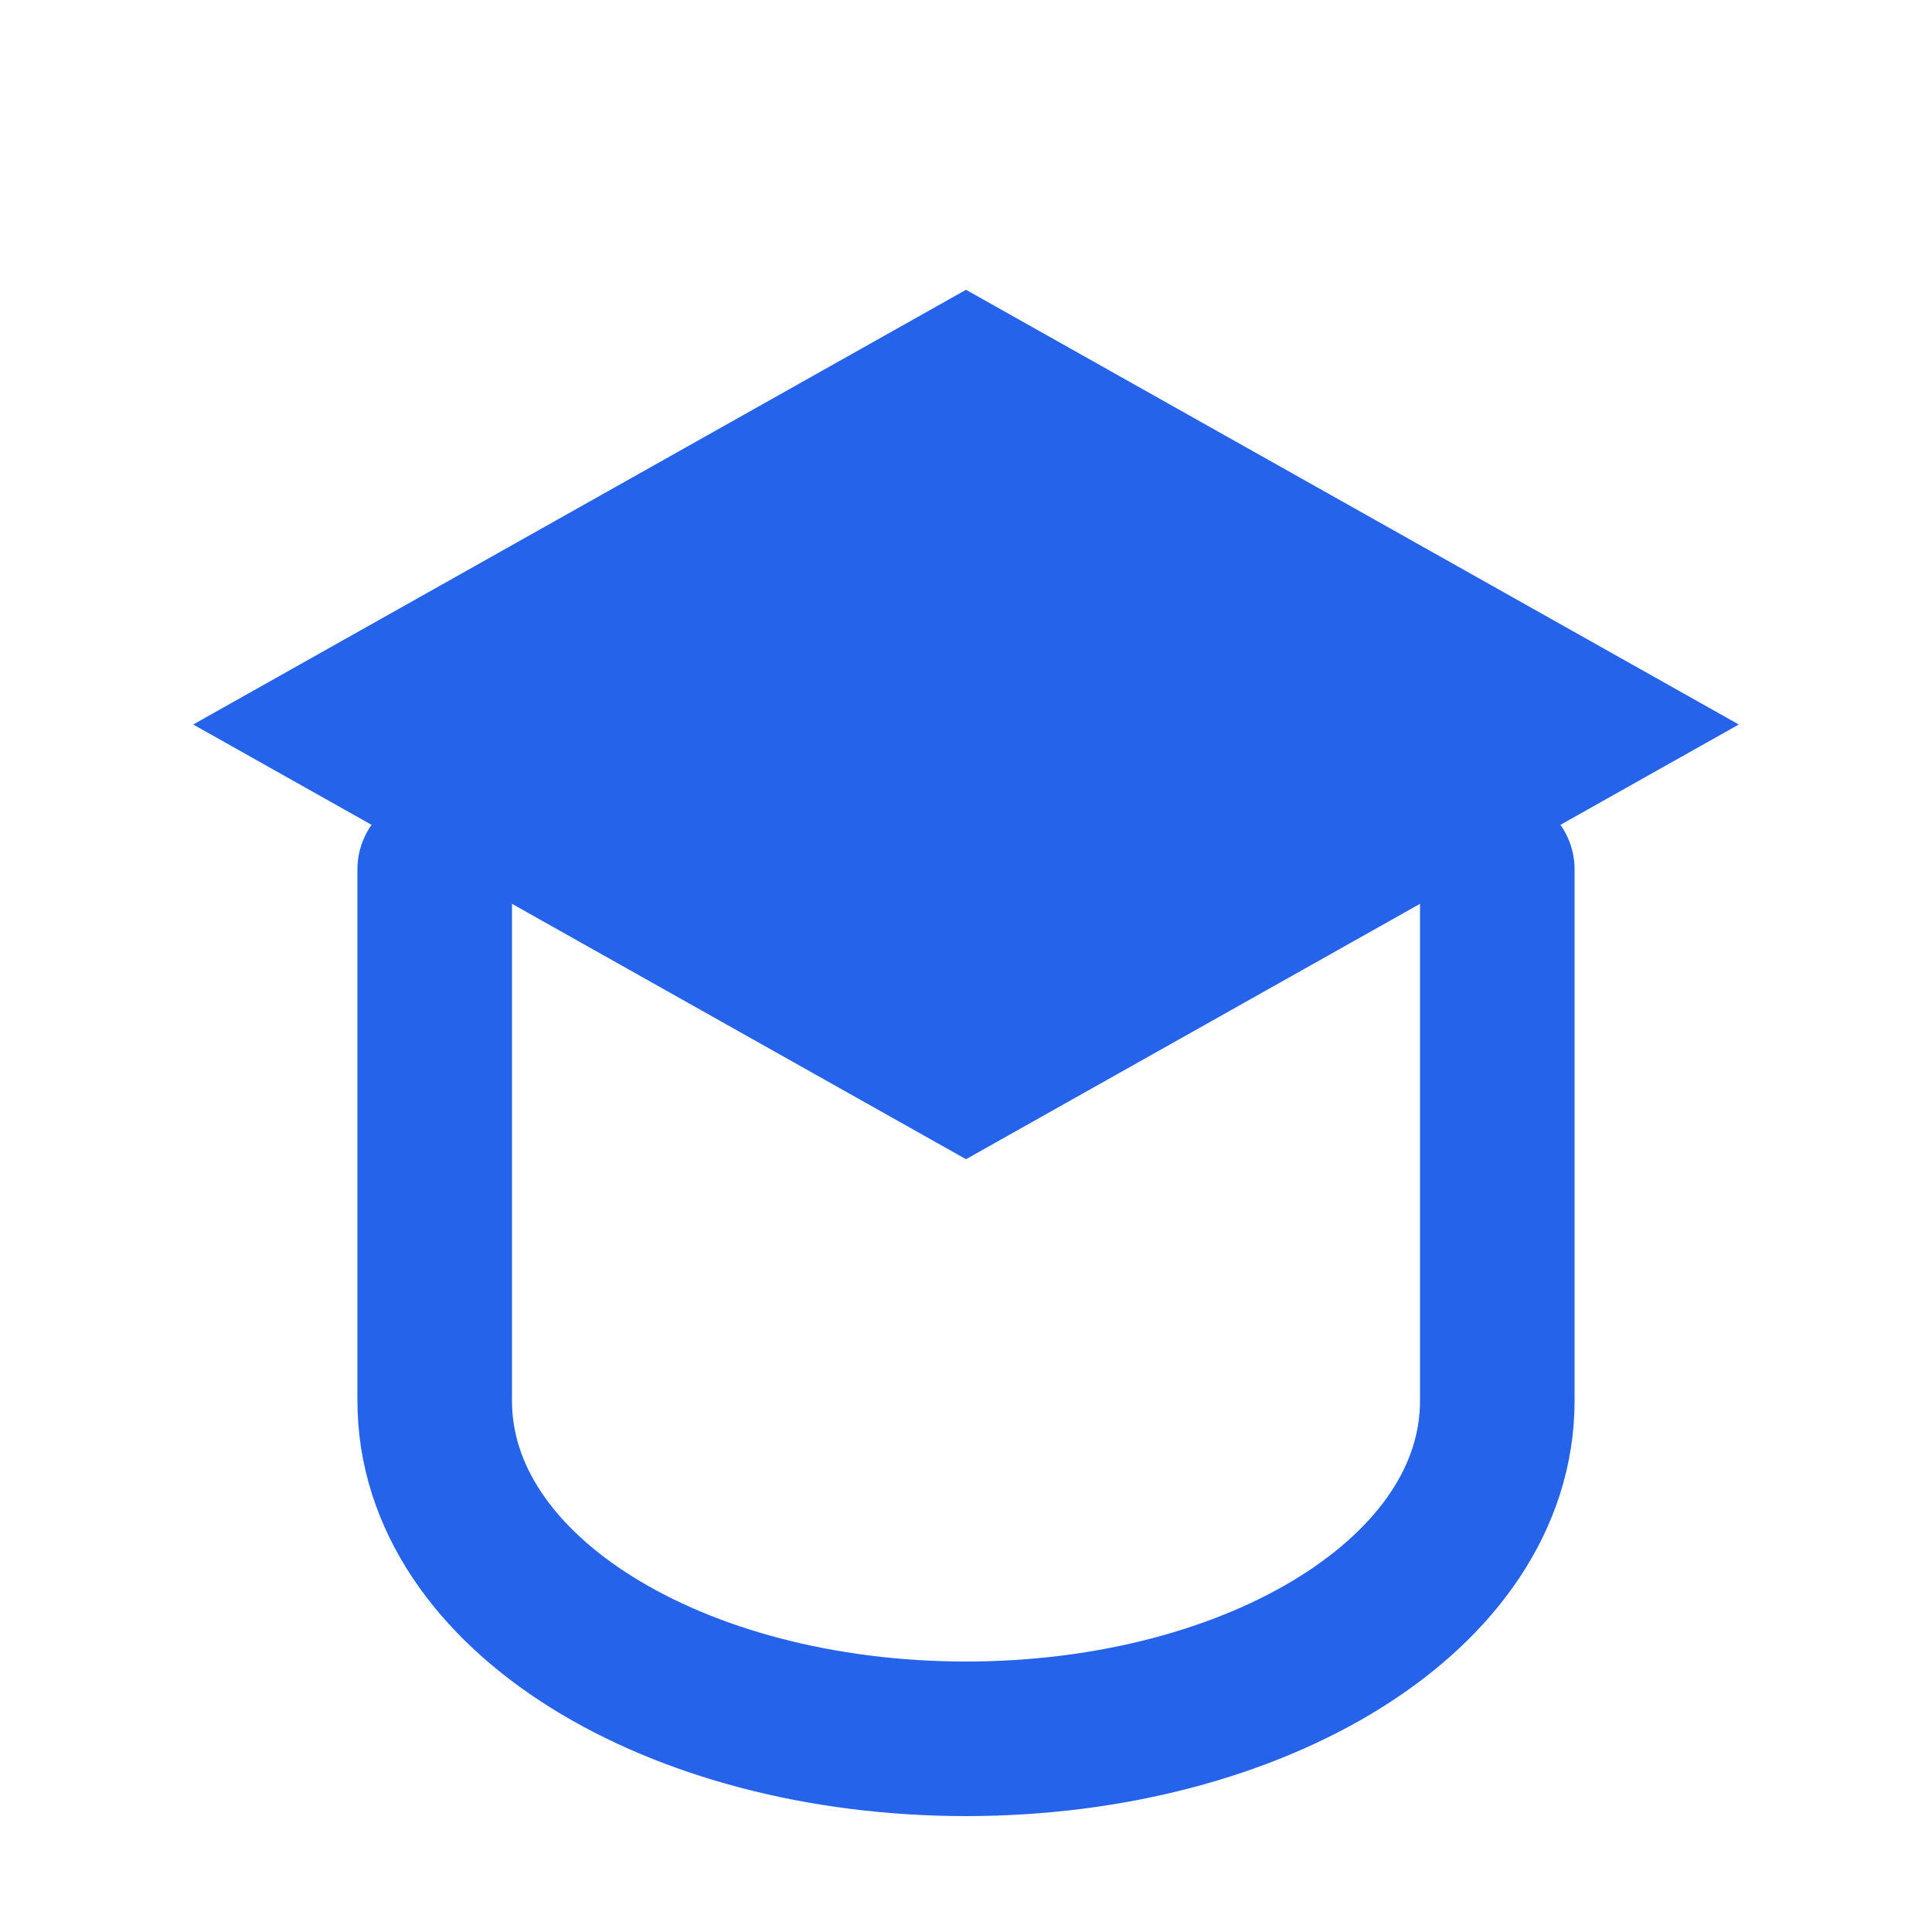
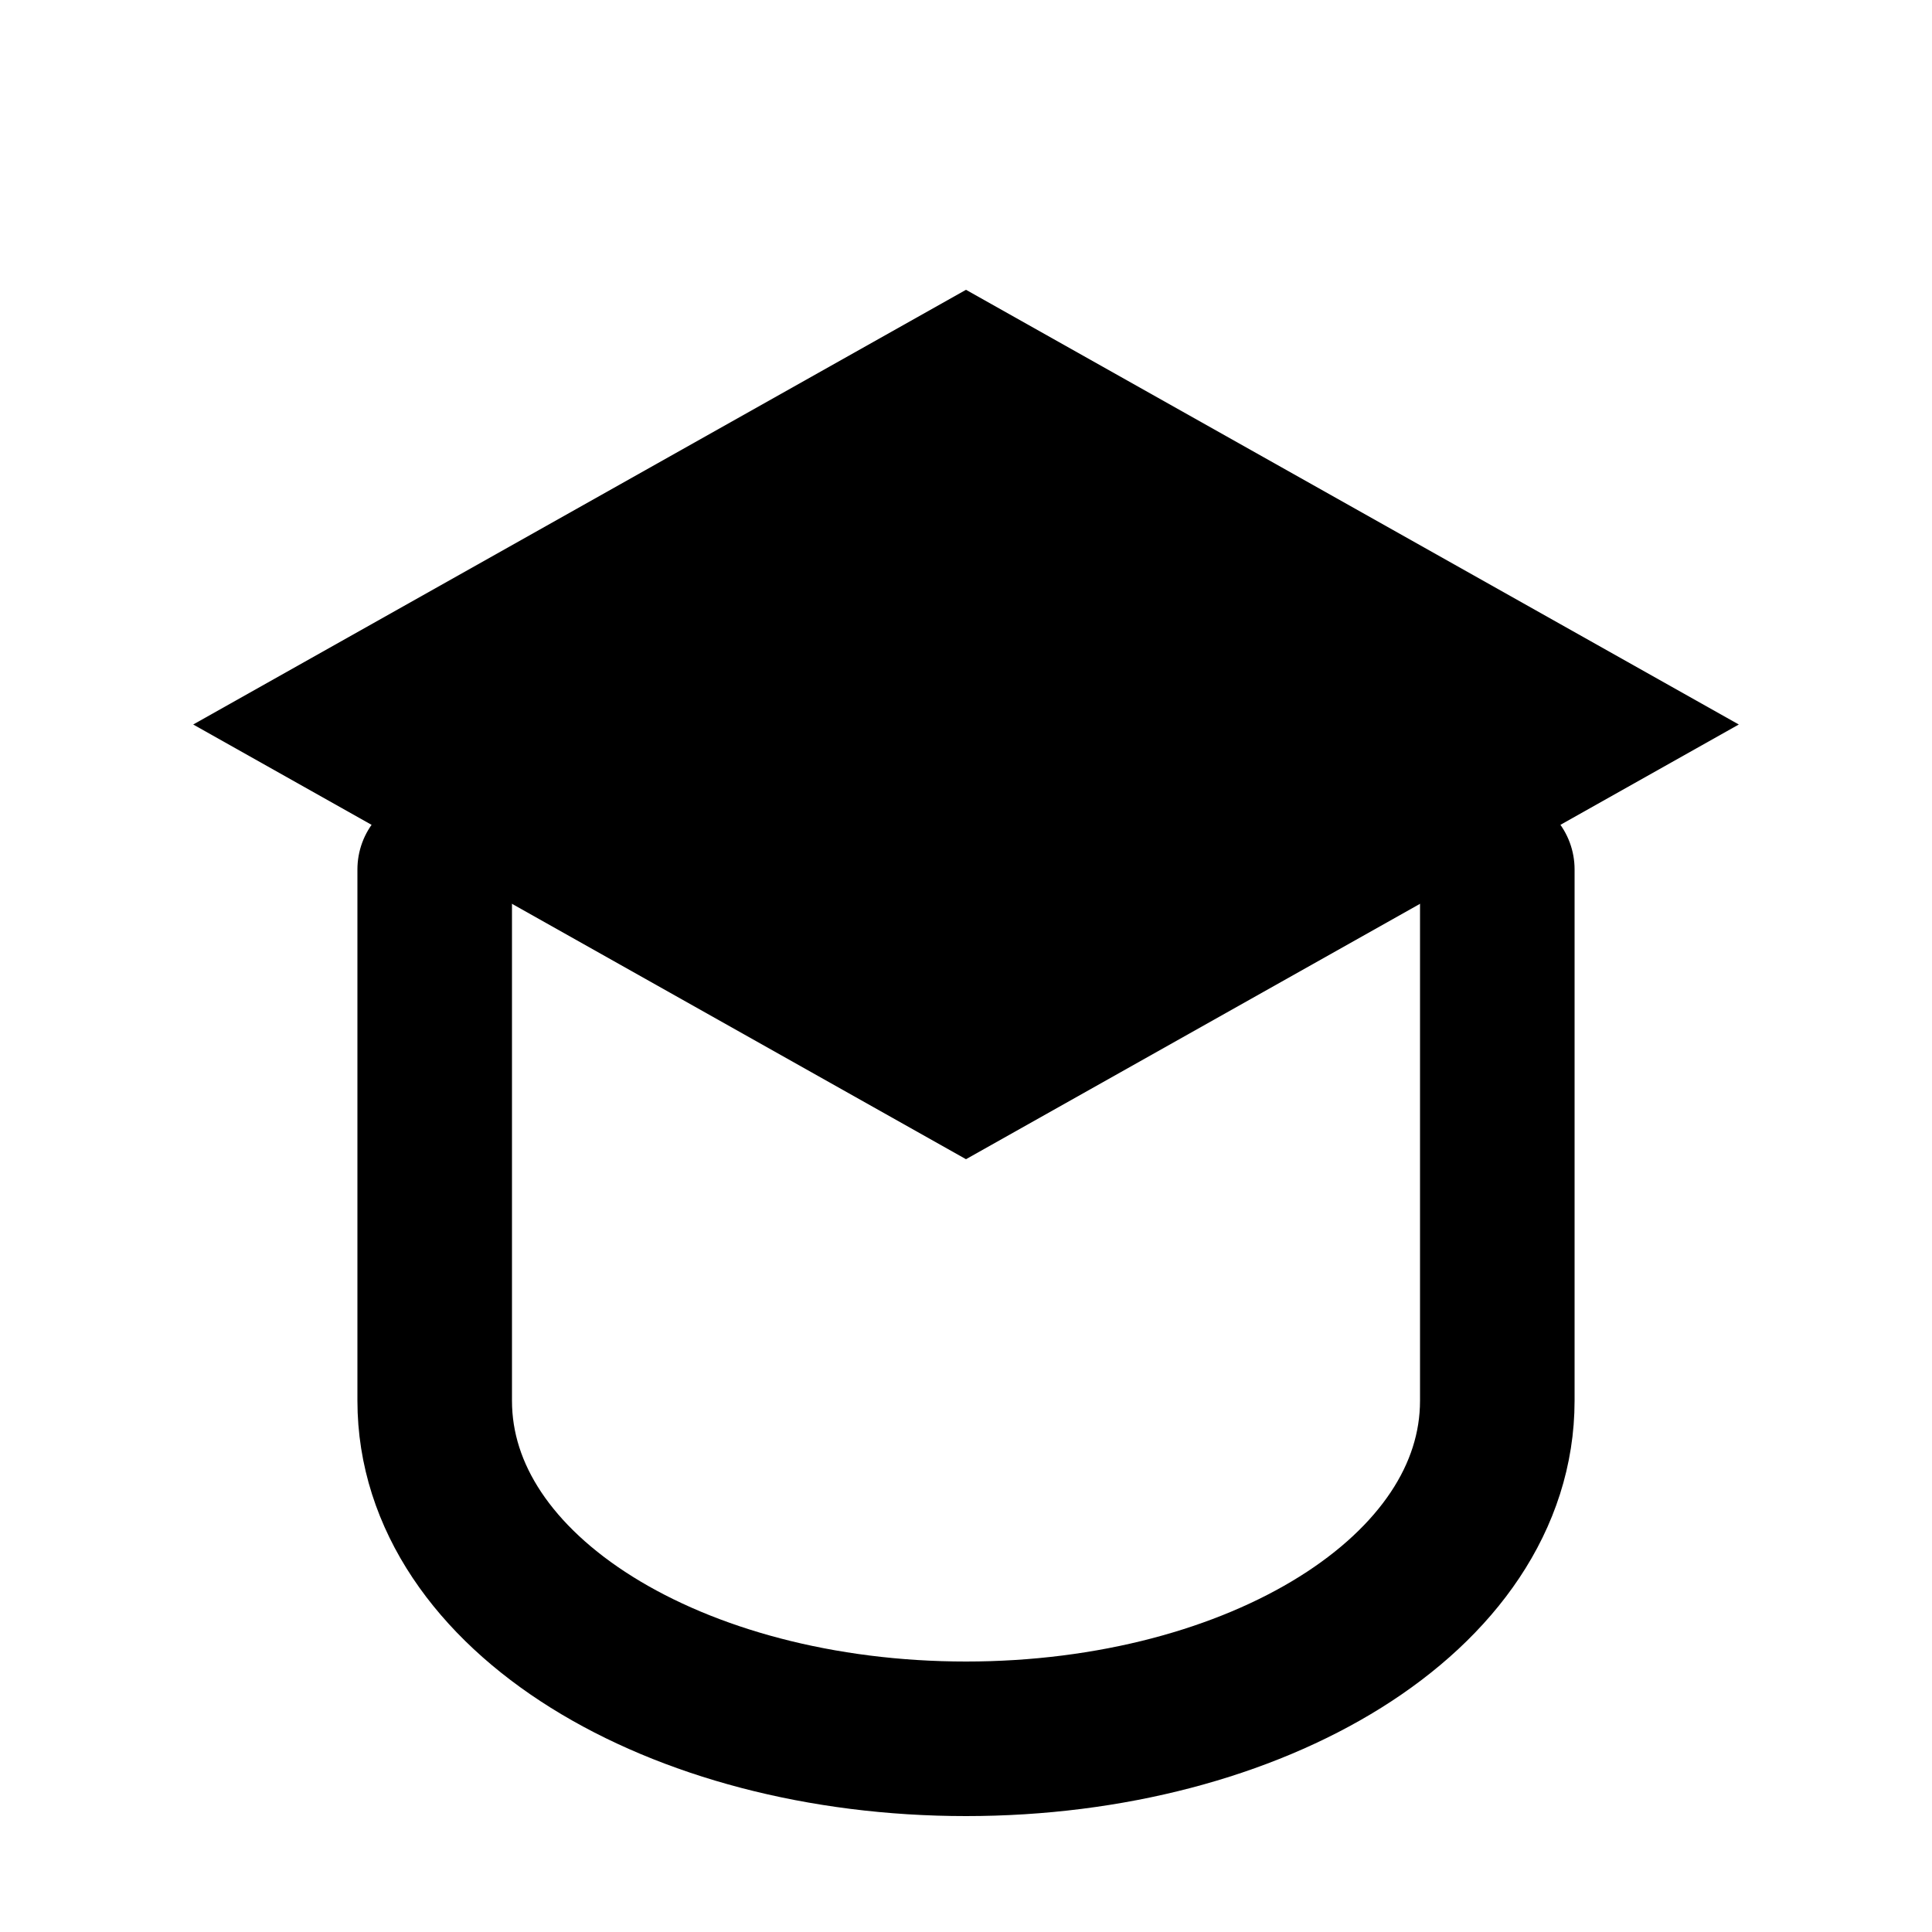
<svg xmlns="http://www.w3.org/2000/svg" viewBox="0 0 20 20" width="16" height="16" fill="none">
-   <path d="M10 3L18 7.5L10 12L2 7.5L10 3Z" fill="#2563EB" />
-   <path d="M4.5 9V14.5C4.5 16.5 7 18 10 18C13 18 15.5 16.5 15.5 14.5V9" stroke="#2563EB" stroke-width="1.6" stroke-linecap="round" />
+   <path d="M10 3L18 7.5L10 12L2 7.5L10 3Z" fill="currentColor" />
+   <path d="M4.5 9V14.5C4.5 16.5 7 18 10 18C13 18 15.5 16.5 15.5 14.5V9" stroke="currentColor" stroke-width="1.6" stroke-linecap="round" />
</svg>
